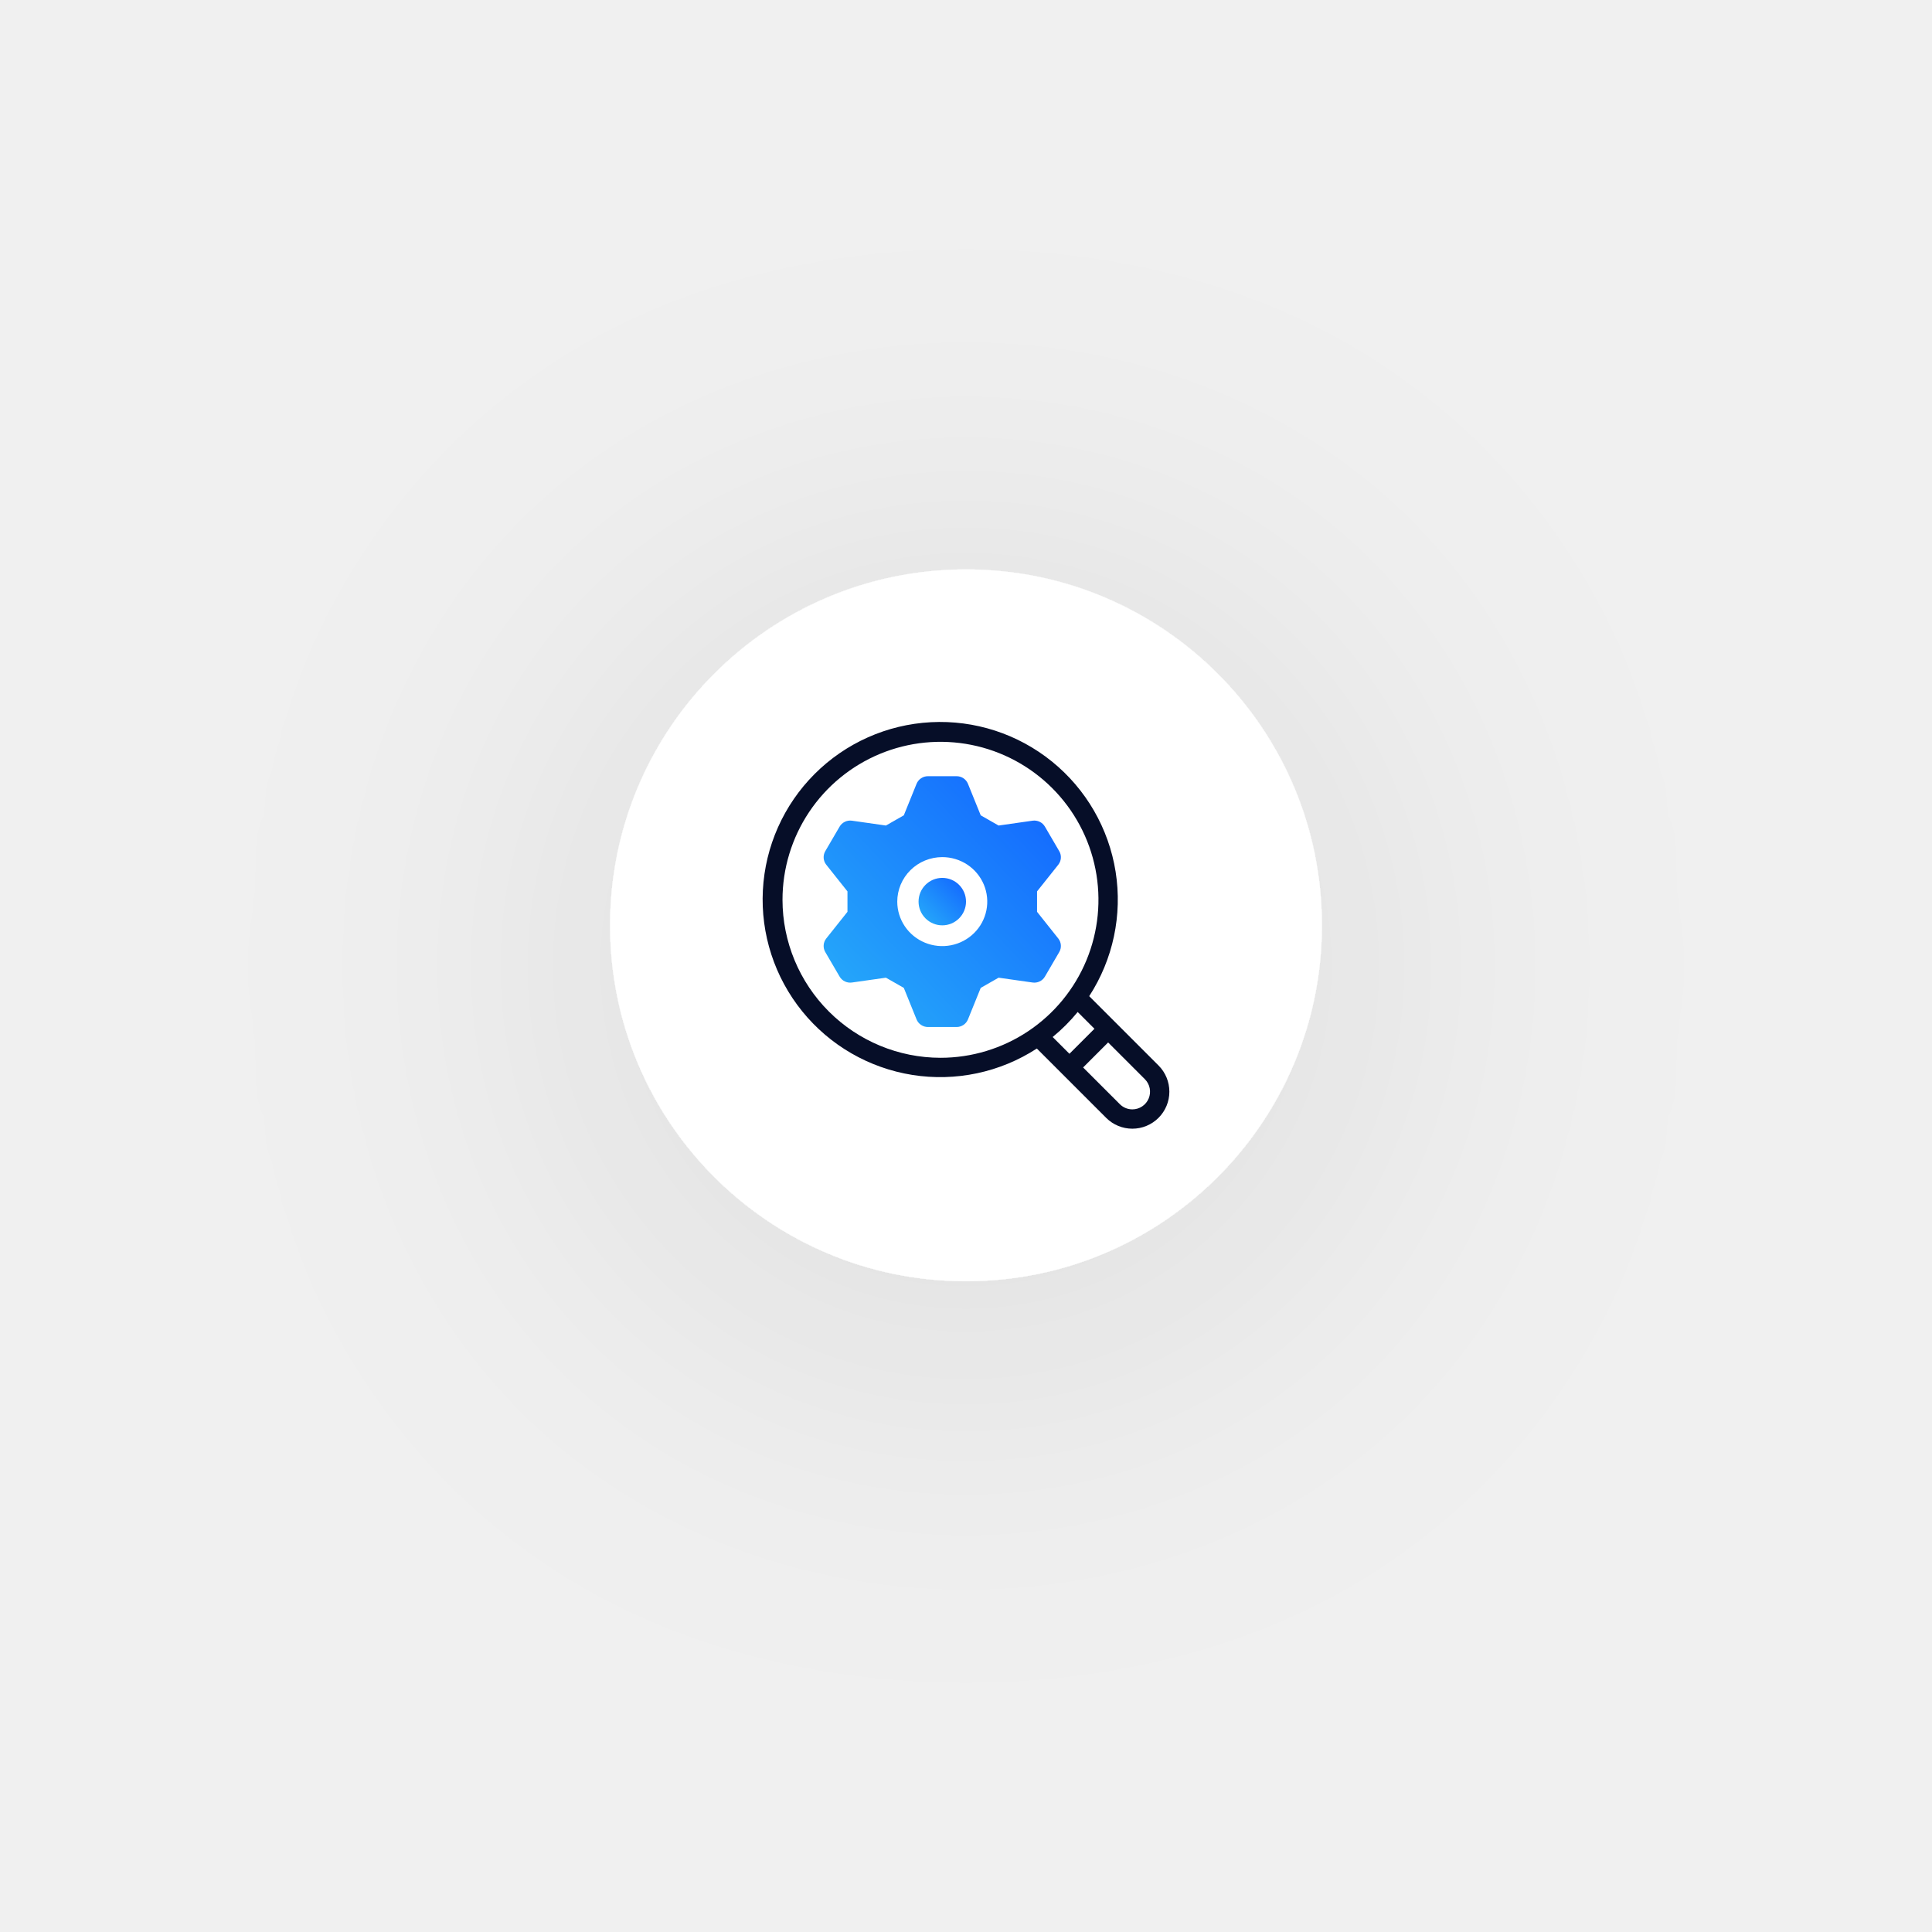
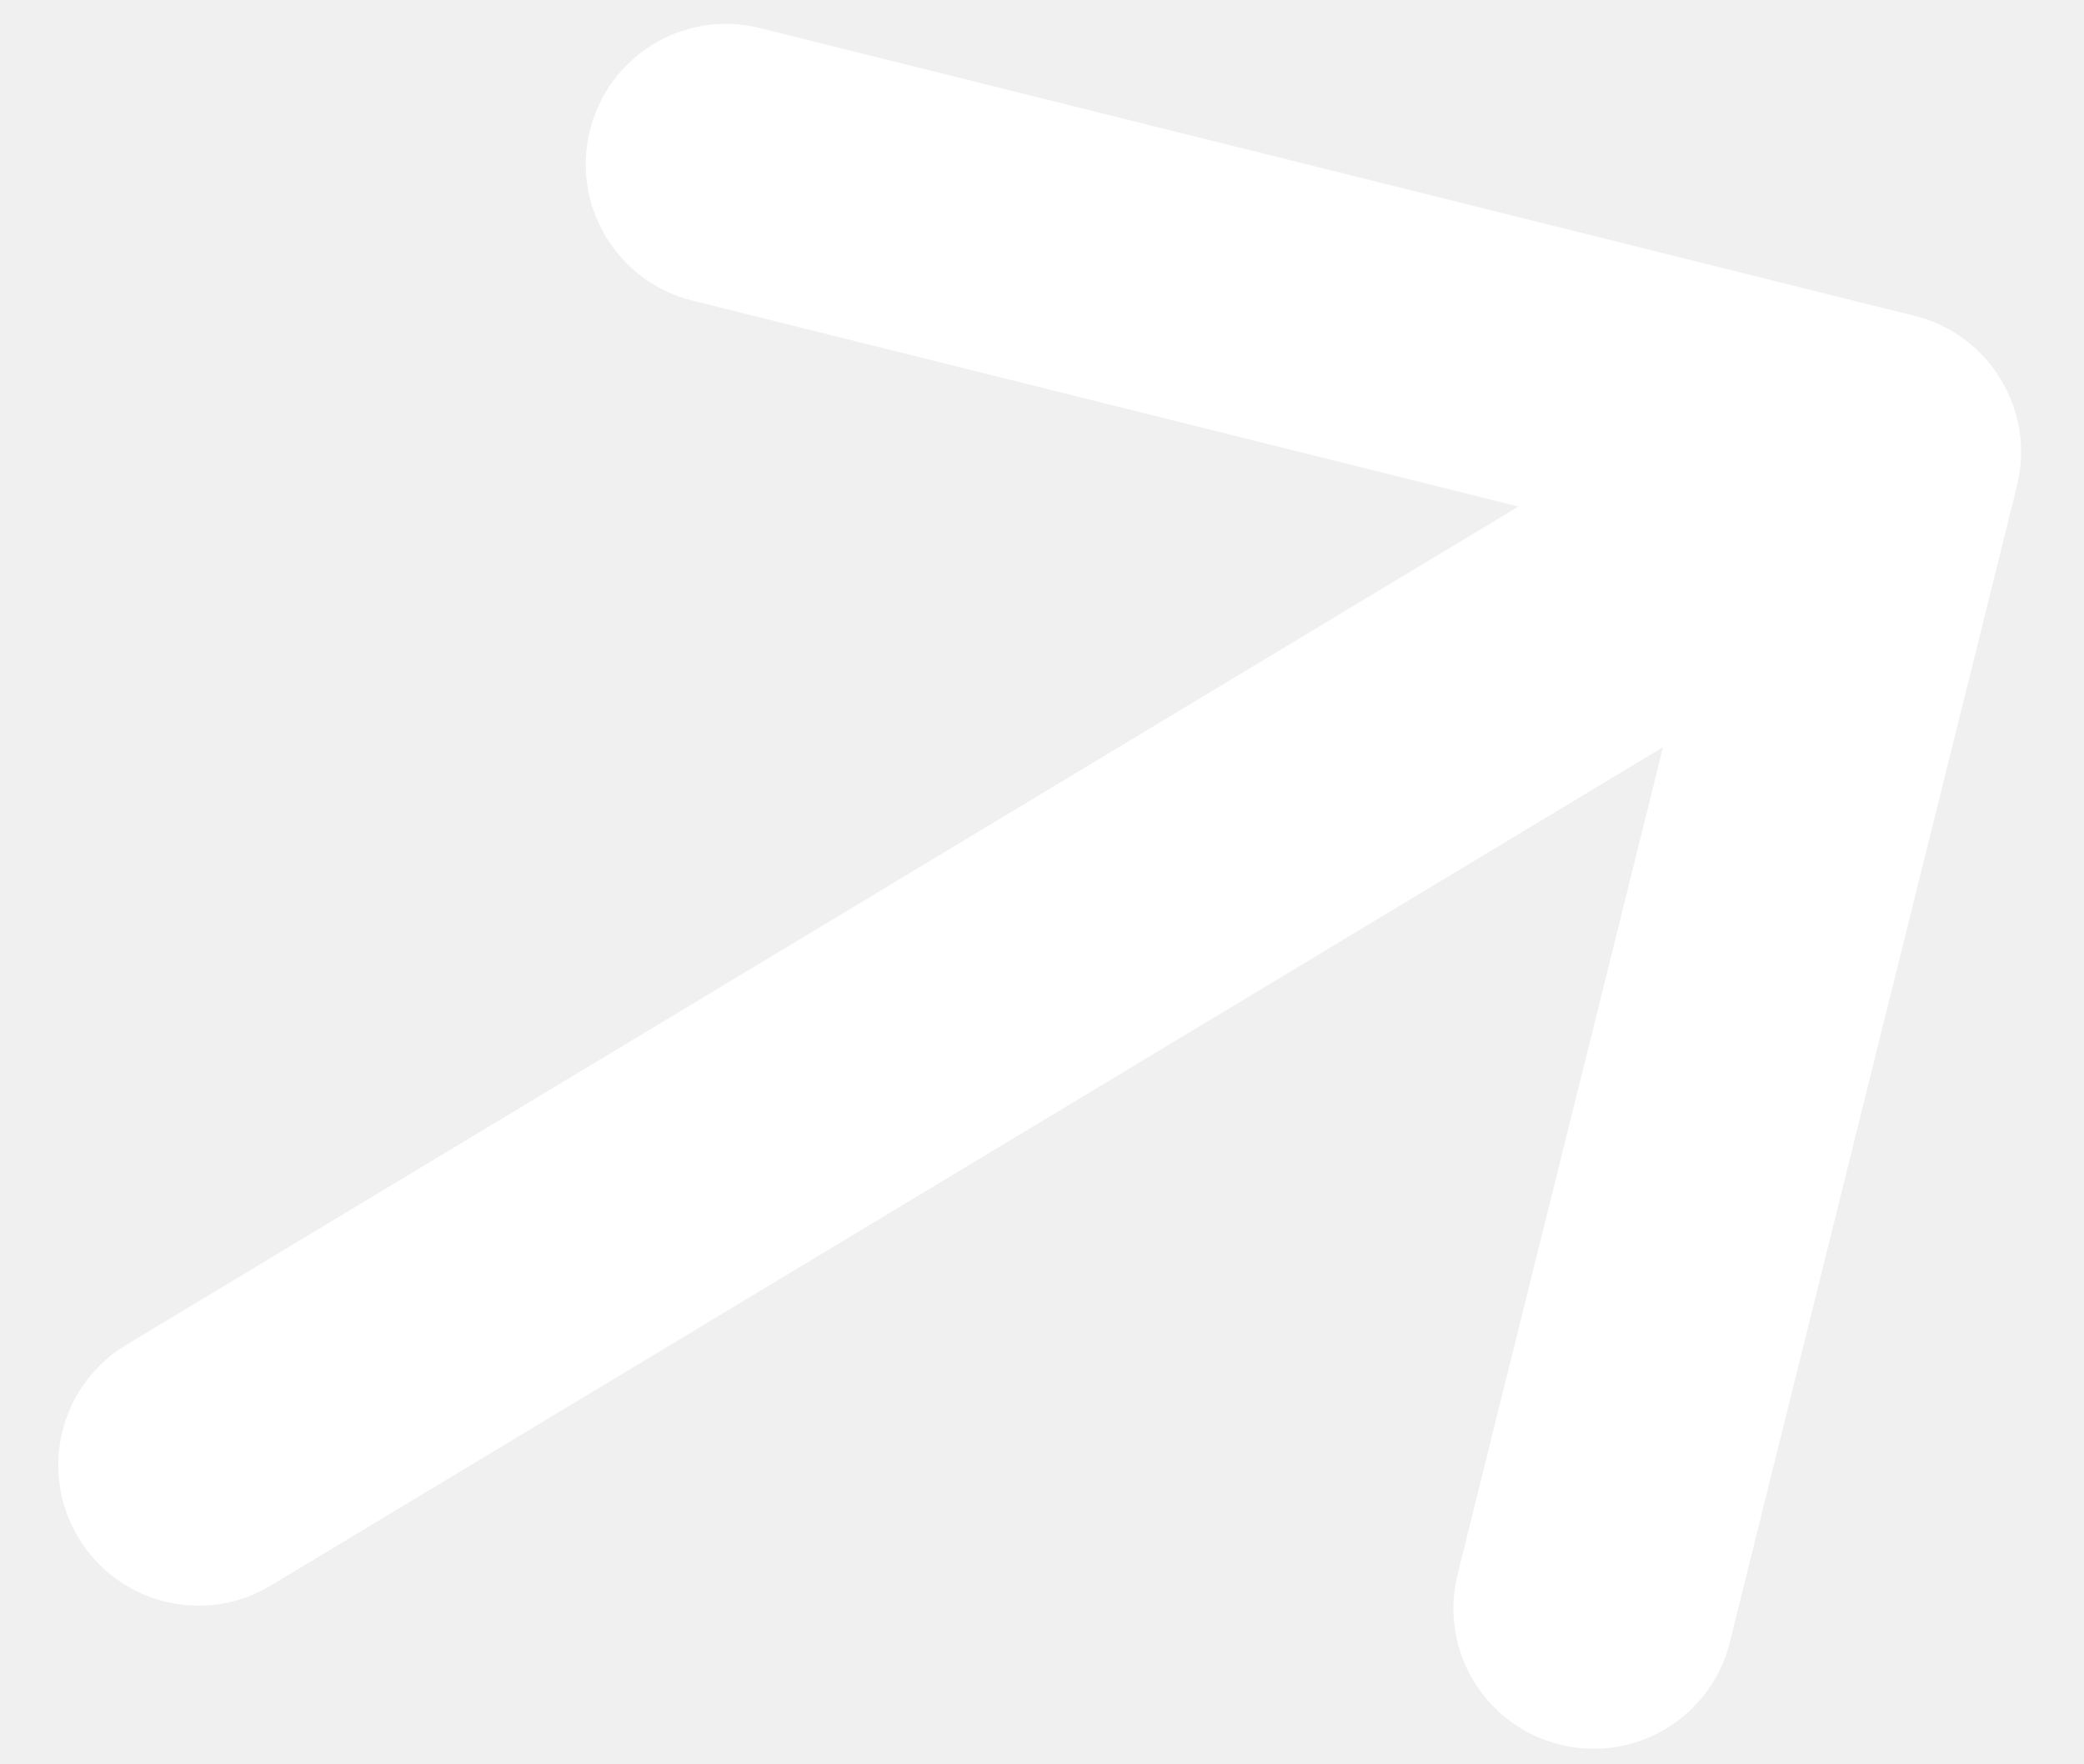
- <svg xmlns="http://www.w3.org/2000/svg" width="190" height="190" viewBox="0 0 190 190" fill="none">
-   <g filter="url(#filter0_d_8105_1360)">
-     <circle cx="95" cy="91" r="35" fill="white" />
-   </g>
-   <path d="M107.117 97.967C109.465 94.347 110.39 89.986 109.713 85.725C109.036 81.463 106.805 77.603 103.451 74.889C100.097 72.174 95.857 70.798 91.548 71.024C87.239 71.251 83.166 73.064 80.115 76.115C77.064 79.166 75.251 83.239 75.024 87.548C74.798 91.857 76.174 96.097 78.889 99.451C81.603 102.805 85.463 105.036 89.725 105.713C93.986 106.39 98.347 105.465 101.967 103.117L108.786 109.936C109.469 110.618 110.395 111 111.36 111C112.325 111 113.251 110.616 113.933 109.933C114.616 109.251 115 108.325 115 107.36C115 106.395 114.618 105.469 113.936 104.786L107.117 97.967ZM76.954 88.49C76.954 85.417 77.865 82.413 79.572 79.858C81.279 77.303 83.706 75.312 86.544 74.136C89.383 72.96 92.507 72.653 95.521 73.252C98.535 73.852 101.303 75.331 103.476 77.504C105.649 79.677 107.129 82.445 107.728 85.459C108.327 88.473 108.02 91.597 106.844 94.436C105.668 97.275 103.677 99.701 101.122 101.408C98.567 103.115 95.563 104.027 92.49 104.027C88.371 104.022 84.422 102.384 81.509 99.471C78.597 96.558 76.958 92.609 76.954 88.49ZM105.983 99.523L107.633 101.173L105.173 103.633L103.523 101.983C104.423 101.247 105.247 100.423 105.983 99.523ZM111.361 109.1C111.132 109.1 110.906 109.056 110.695 108.968C110.484 108.881 110.292 108.753 110.131 108.591L106.518 104.978L108.978 102.518L112.591 106.131C112.834 106.374 112.999 106.684 113.066 107.021C113.133 107.359 113.099 107.708 112.967 108.026C112.836 108.344 112.613 108.615 112.327 108.806C112.041 108.998 111.705 109.1 111.361 109.1Z" fill="#060E28" />
-   <path d="M92.667 91.001C93.956 91.001 95.001 89.956 95.001 88.667C95.001 87.379 93.956 86.334 92.667 86.334C91.379 86.334 90.334 87.379 90.334 88.667C90.334 89.956 91.379 91.001 92.667 91.001Z" fill="url(#paint0_linear_8105_1360)" />
-   <path d="M88.884 97.153L90.137 100.25C90.226 100.472 90.381 100.662 90.581 100.795C90.781 100.929 91.016 101.001 91.258 101.001H94.074C94.315 101.001 94.551 100.929 94.751 100.795C94.95 100.662 95.105 100.472 95.194 100.25L96.448 97.153L98.206 96.149L101.545 96.624C101.784 96.659 102.028 96.622 102.245 96.518C102.462 96.414 102.642 96.247 102.762 96.04L104.17 93.628C104.291 93.421 104.347 93.184 104.329 92.946C104.312 92.708 104.223 92.481 104.074 92.293L101.988 89.671V87.663L104.074 85.042C104.223 84.854 104.312 84.627 104.329 84.389C104.347 84.151 104.291 83.913 104.17 83.707L102.762 81.295C102.642 81.088 102.462 80.921 102.245 80.817C102.028 80.713 101.784 80.675 101.545 80.71L98.206 81.186L96.448 80.182L95.194 77.085C95.105 76.863 94.95 76.673 94.751 76.539C94.551 76.405 94.315 76.334 94.074 76.334H91.258C91.016 76.334 90.781 76.405 90.581 76.539C90.381 76.673 90.226 76.863 90.137 77.085L88.884 80.182L87.125 81.186L83.786 80.71C83.547 80.676 83.304 80.713 83.087 80.817C82.87 80.921 82.689 81.088 82.569 81.295L81.161 83.707C81.04 83.913 80.985 84.151 81.002 84.389C81.019 84.627 81.108 84.854 81.258 85.042L83.343 87.663V89.671L81.258 92.293C81.108 92.481 81.019 92.708 81.002 92.946C80.985 93.184 81.04 93.421 81.161 93.628L82.569 96.04C82.689 96.247 82.869 96.414 83.087 96.518C83.304 96.622 83.547 96.659 83.786 96.624L87.125 96.149L88.884 97.153ZM92.666 84.291C93.541 84.291 94.397 84.548 95.124 85.028C95.852 85.509 96.419 86.193 96.754 86.993C97.089 87.792 97.177 88.672 97.006 89.521C96.835 90.37 96.414 91.15 95.795 91.762C95.176 92.374 94.388 92.791 93.529 92.96C92.671 93.128 91.781 93.042 90.972 92.71C90.163 92.379 89.472 91.818 88.986 91.099C88.5 90.379 88.24 89.533 88.24 88.667C88.242 87.507 88.708 86.395 89.538 85.574C90.368 84.754 91.492 84.292 92.666 84.291Z" fill="url(#paint1_linear_8105_1360)" />
-   <defs>
-     <filter id="filter0_d_8105_1360" x="0" y="0" width="190" height="190" filterUnits="userSpaceOnUse" color-interpolation-filters="sRGB">
-       <feFlood flood-opacity="0" result="BackgroundImageFix" />
-       <feColorMatrix in="SourceAlpha" type="matrix" values="0 0 0 0 0 0 0 0 0 0 0 0 0 0 0 0 0 0 127 0" result="hardAlpha" />
-       <feOffset dy="4" />
-       <feGaussianBlur stdDeviation="30" />
-       <feComposite in2="hardAlpha" operator="out" />
-       <feColorMatrix type="matrix" values="0 0 0 0 0 0 0 0 0 0 0 0 0 0 0 0 0 0 0.1 0" />
-       <feBlend mode="normal" in2="BackgroundImageFix" result="effect1_dropShadow_8105_1360" />
-       <feBlend mode="normal" in="SourceGraphic" in2="effect1_dropShadow_8105_1360" result="shape" />
-     </filter>
-     <linearGradient id="paint0_linear_8105_1360" x1="95.001" y1="86.334" x2="90.334" y2="91.001" gradientUnits="userSpaceOnUse">
-       <stop stop-color="#1263FF" />
-       <stop offset="1" stop-color="#27AFF9" />
-     </linearGradient>
-     <linearGradient id="paint1_linear_8105_1360" x1="104.332" y1="76.334" x2="79.704" y2="99.631" gradientUnits="userSpaceOnUse">
-       <stop stop-color="#1263FF" />
-       <stop offset="1" stop-color="#27AFF9" />
-     </linearGradient>
-   </defs>
+ <svg xmlns="http://www.w3.org/2000/svg" width="26" height="22" viewBox="0 0 26 22" fill="none">
+   <path fill-rule="evenodd" clip-rule="evenodd" d="M7.36 1.626C7.593 0.687 8.543 0.116 9.48 0.35L23.888 3.941C24.826 4.174 25.397 5.125 25.163 6.064L21.581 20.488C21.347 21.427 20.398 21.998 19.46 21.764C18.523 21.531 17.951 20.58 18.185 19.641L20.748 9.321L3.379 19.78C2.551 20.279 1.476 20.011 0.978 19.182C0.479 18.352 0.747 17.276 1.575 16.778L18.944 6.319L8.636 3.749C7.698 3.516 7.127 2.565 7.36 1.626Z" fill="white" />
</svg>
